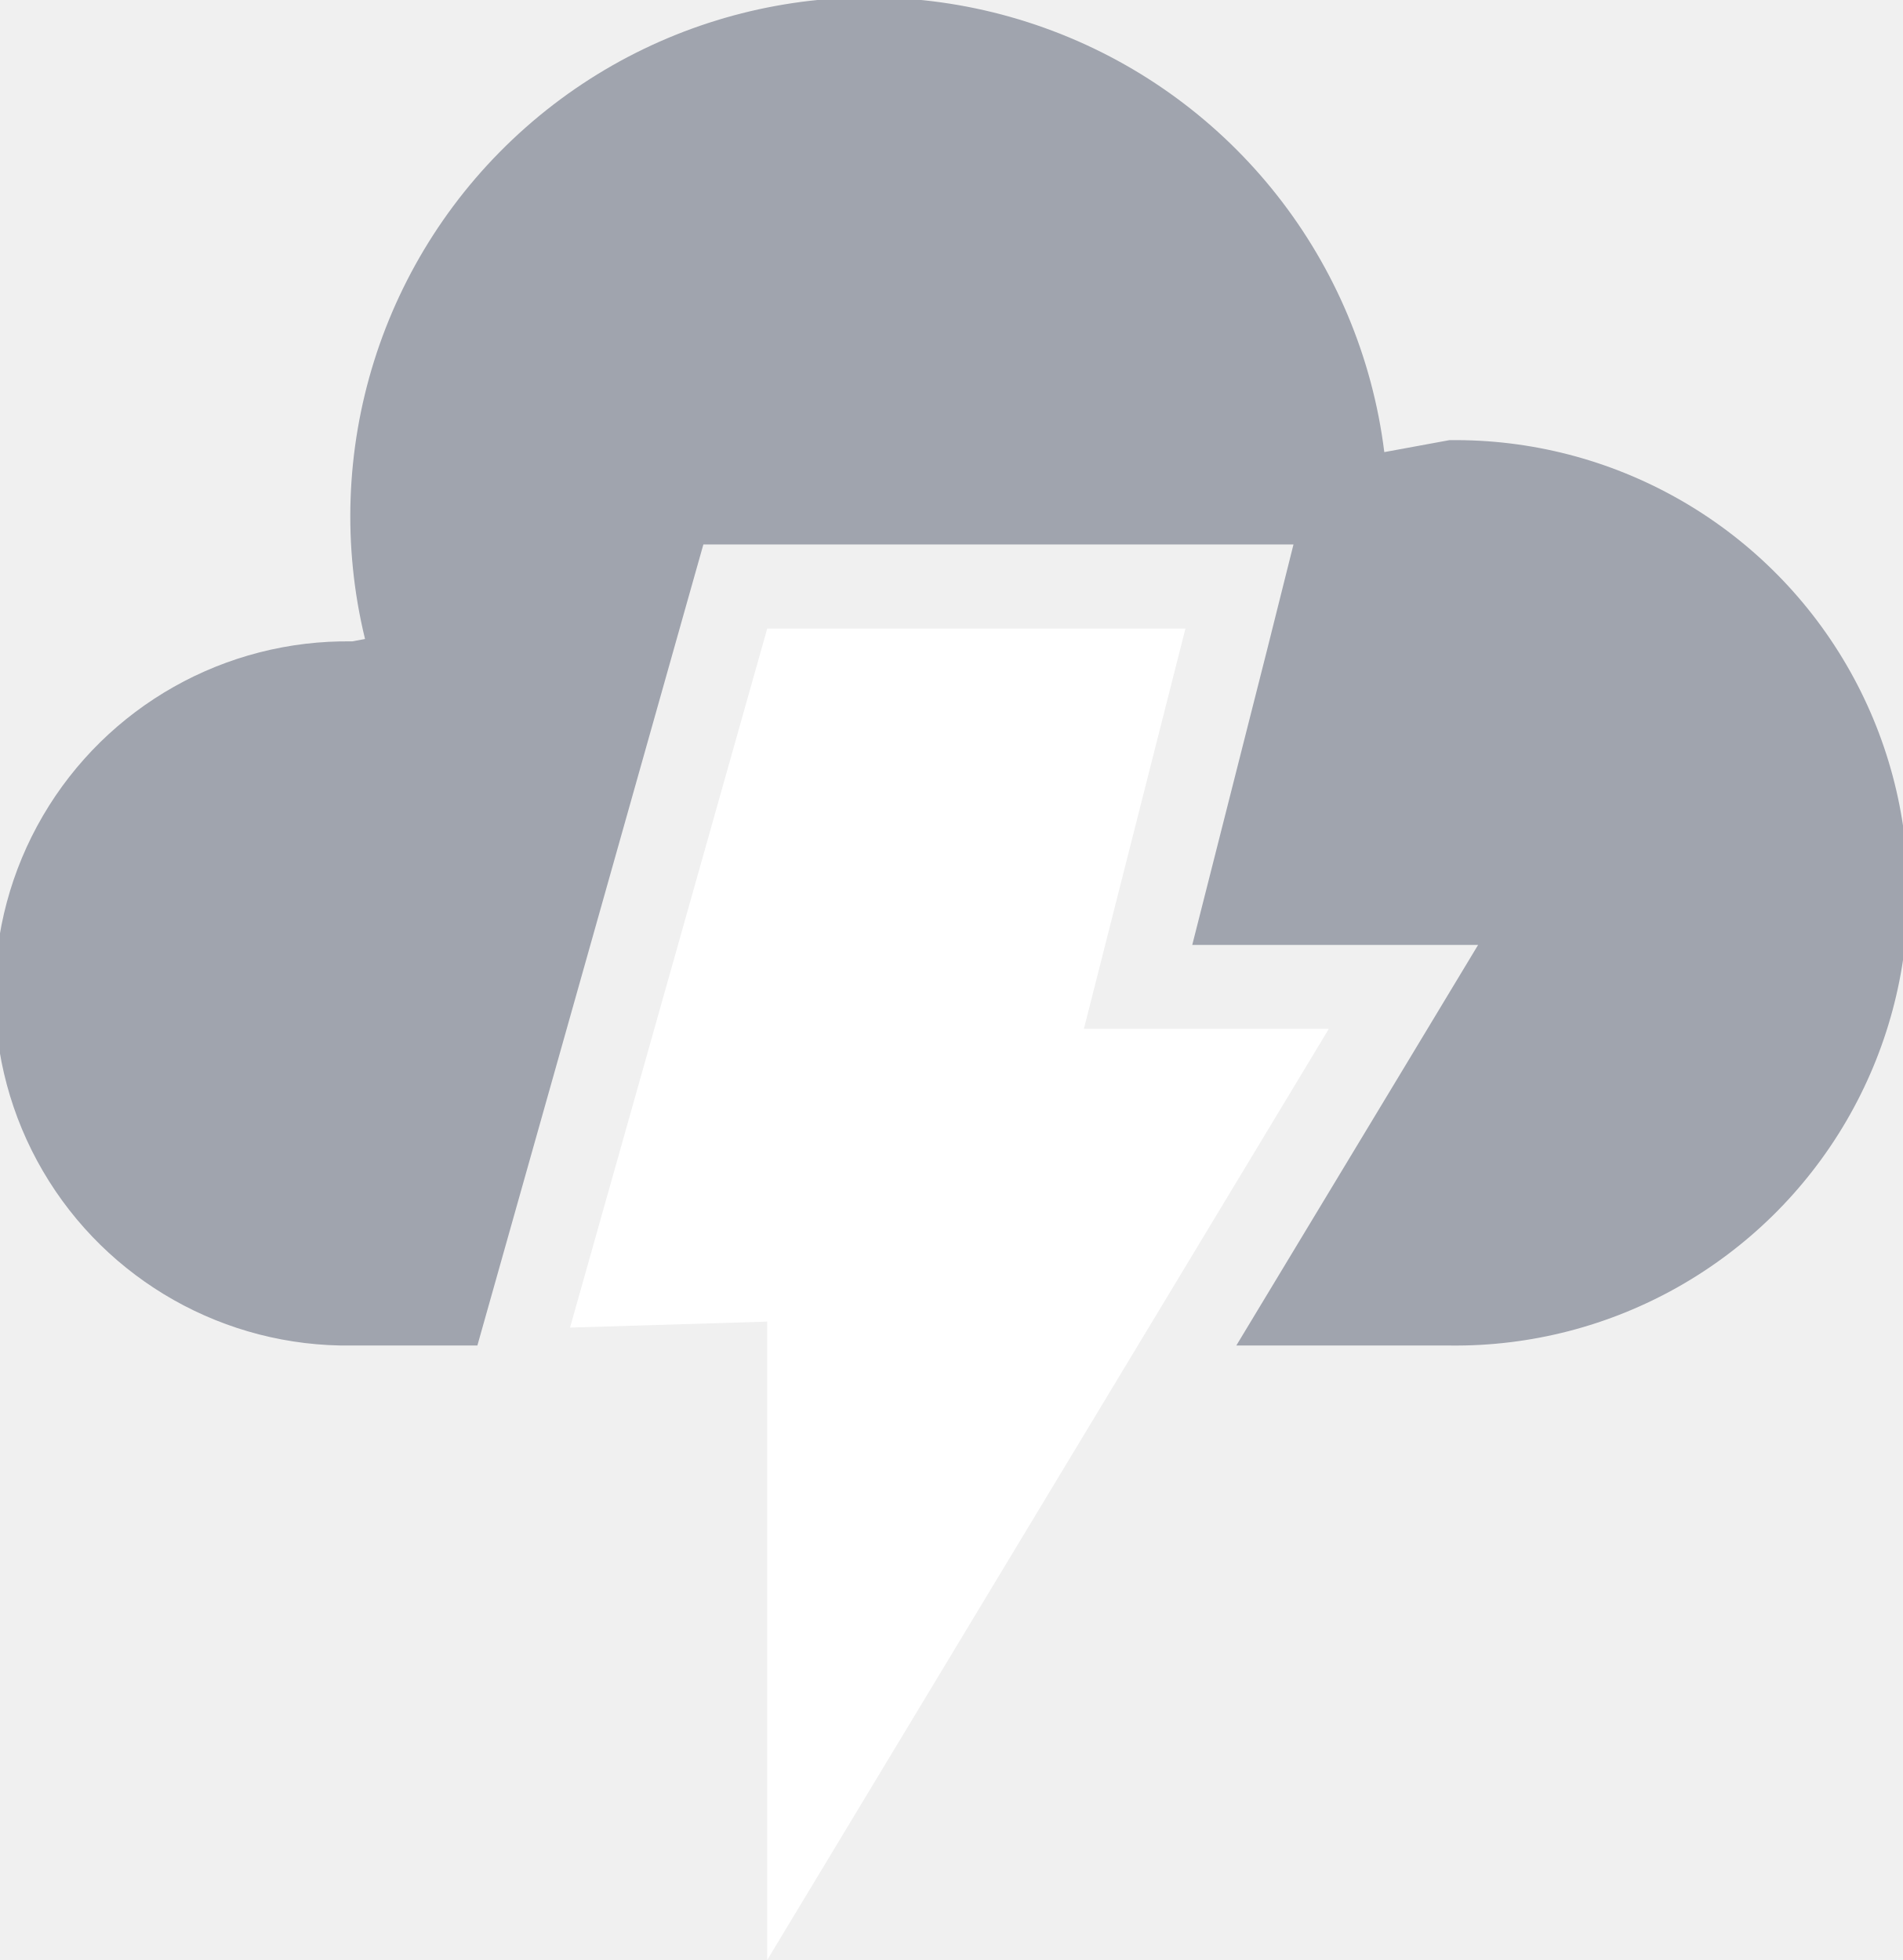
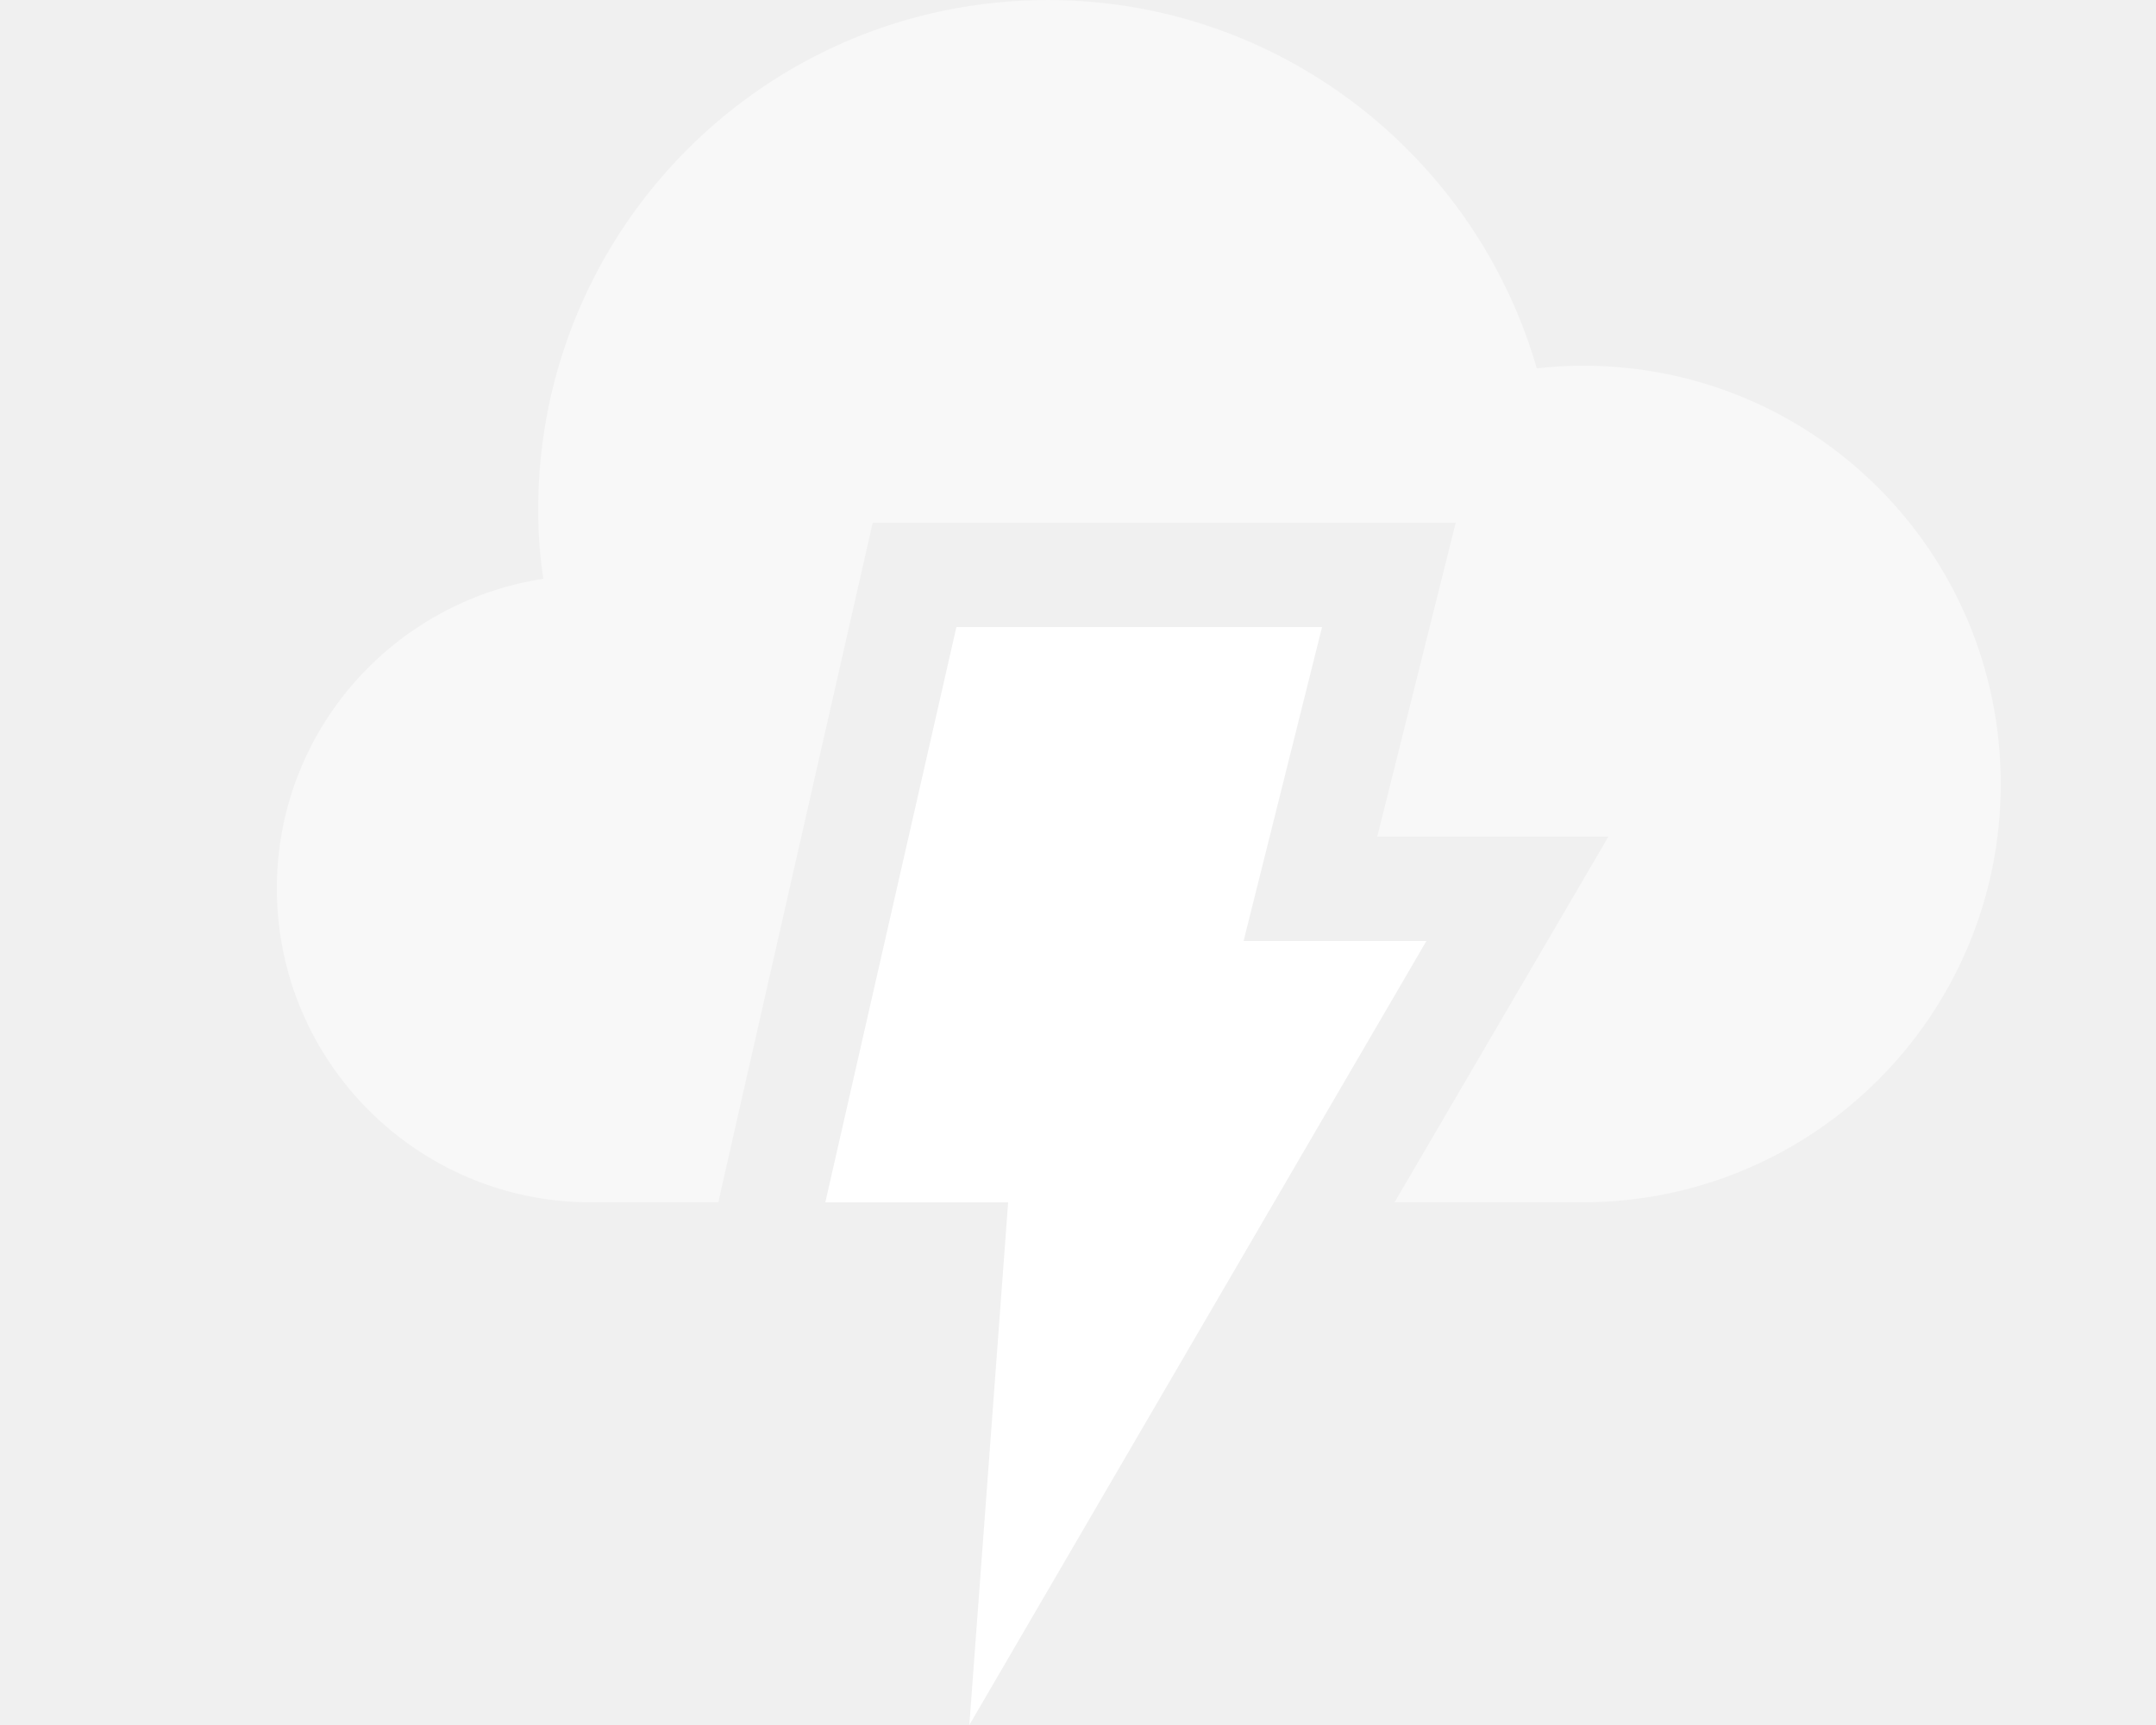
- <svg xmlns="http://www.w3.org/2000/svg" id="Layer_1" data-name="Layer 1" viewBox="0 0 248.24 255.78">
-   <defs>
-     <style>.cls-1{fill:#fff;}.cls-2{fill:#a0a4ae;}</style>
-   </defs>
-   <polygon class="cls-1" points="100.11 82.03 154.68 82.03 141.43 134.27 173.39 134.27 100.11 255.78 100.11 172.47 74.38 173.25 100.11 82.03" />
-   <path class="cls-2" d="M193,57.66l-8.49,1.56a67.72,67.72,0,1,0-133,24.39l-1.68.31a45.95,45.95,0,1,0,0,91.89H66.17l1.5-5.32L93.4,79.27l2.26-8h77L169.22,85l-9.77,38.53h37.3l-10.06,16.68L165.2,175.81H193a59.08,59.08,0,1,0,0-118.15Z" transform="translate(-3.88 -0.22)" />
+ <svg xmlns="http://www.w3.org/2000/svg" version="1.1" id="Laag_1" x="0px" y="0px" viewBox="0 0 250 200" style="enable-background:new 0 0 250 200;" xml:space="preserve">
+   <style type="text/css">
+ 	.st0{fill:#FFFFFF;}
+ 	.st1{opacity:0.5;fill:#FFFFFF;enable-background:new    ;}
+ </style>
+   <g id="Layer_1">
+ </g>
+   <g id="iOS_UI_Kit">
+     <polygon id="XMLID_167_" class="st0" points="110.9,72.7 153.3,72.7 144.2,109.1 165.4,109.1 112.4,200 116.9,139.4 95.7,139.4     " />
+     <path id="XMLID_169_" class="st1" d="M183.6,42.4c-1.8,0-3.6,0.1-5.4,0.3C171.1,18.1,148.4,0,121.5,0C88.8,0,62.4,26.5,62.4,59.1   c0,2.7,0.2,5.4,0.6,8C45.5,69.8,32.1,84.8,32.1,103c0,20.1,16.3,36.4,36.4,36.4h14.8l0.6-2.7l17.3-76.1h67.6L159.7,97h26.8   l-24.8,42.4h21.8c26.8,0,48.5-21.7,48.5-48.5S210.4,42.4,183.6,42.4z" />
+   </g>
</svg>
